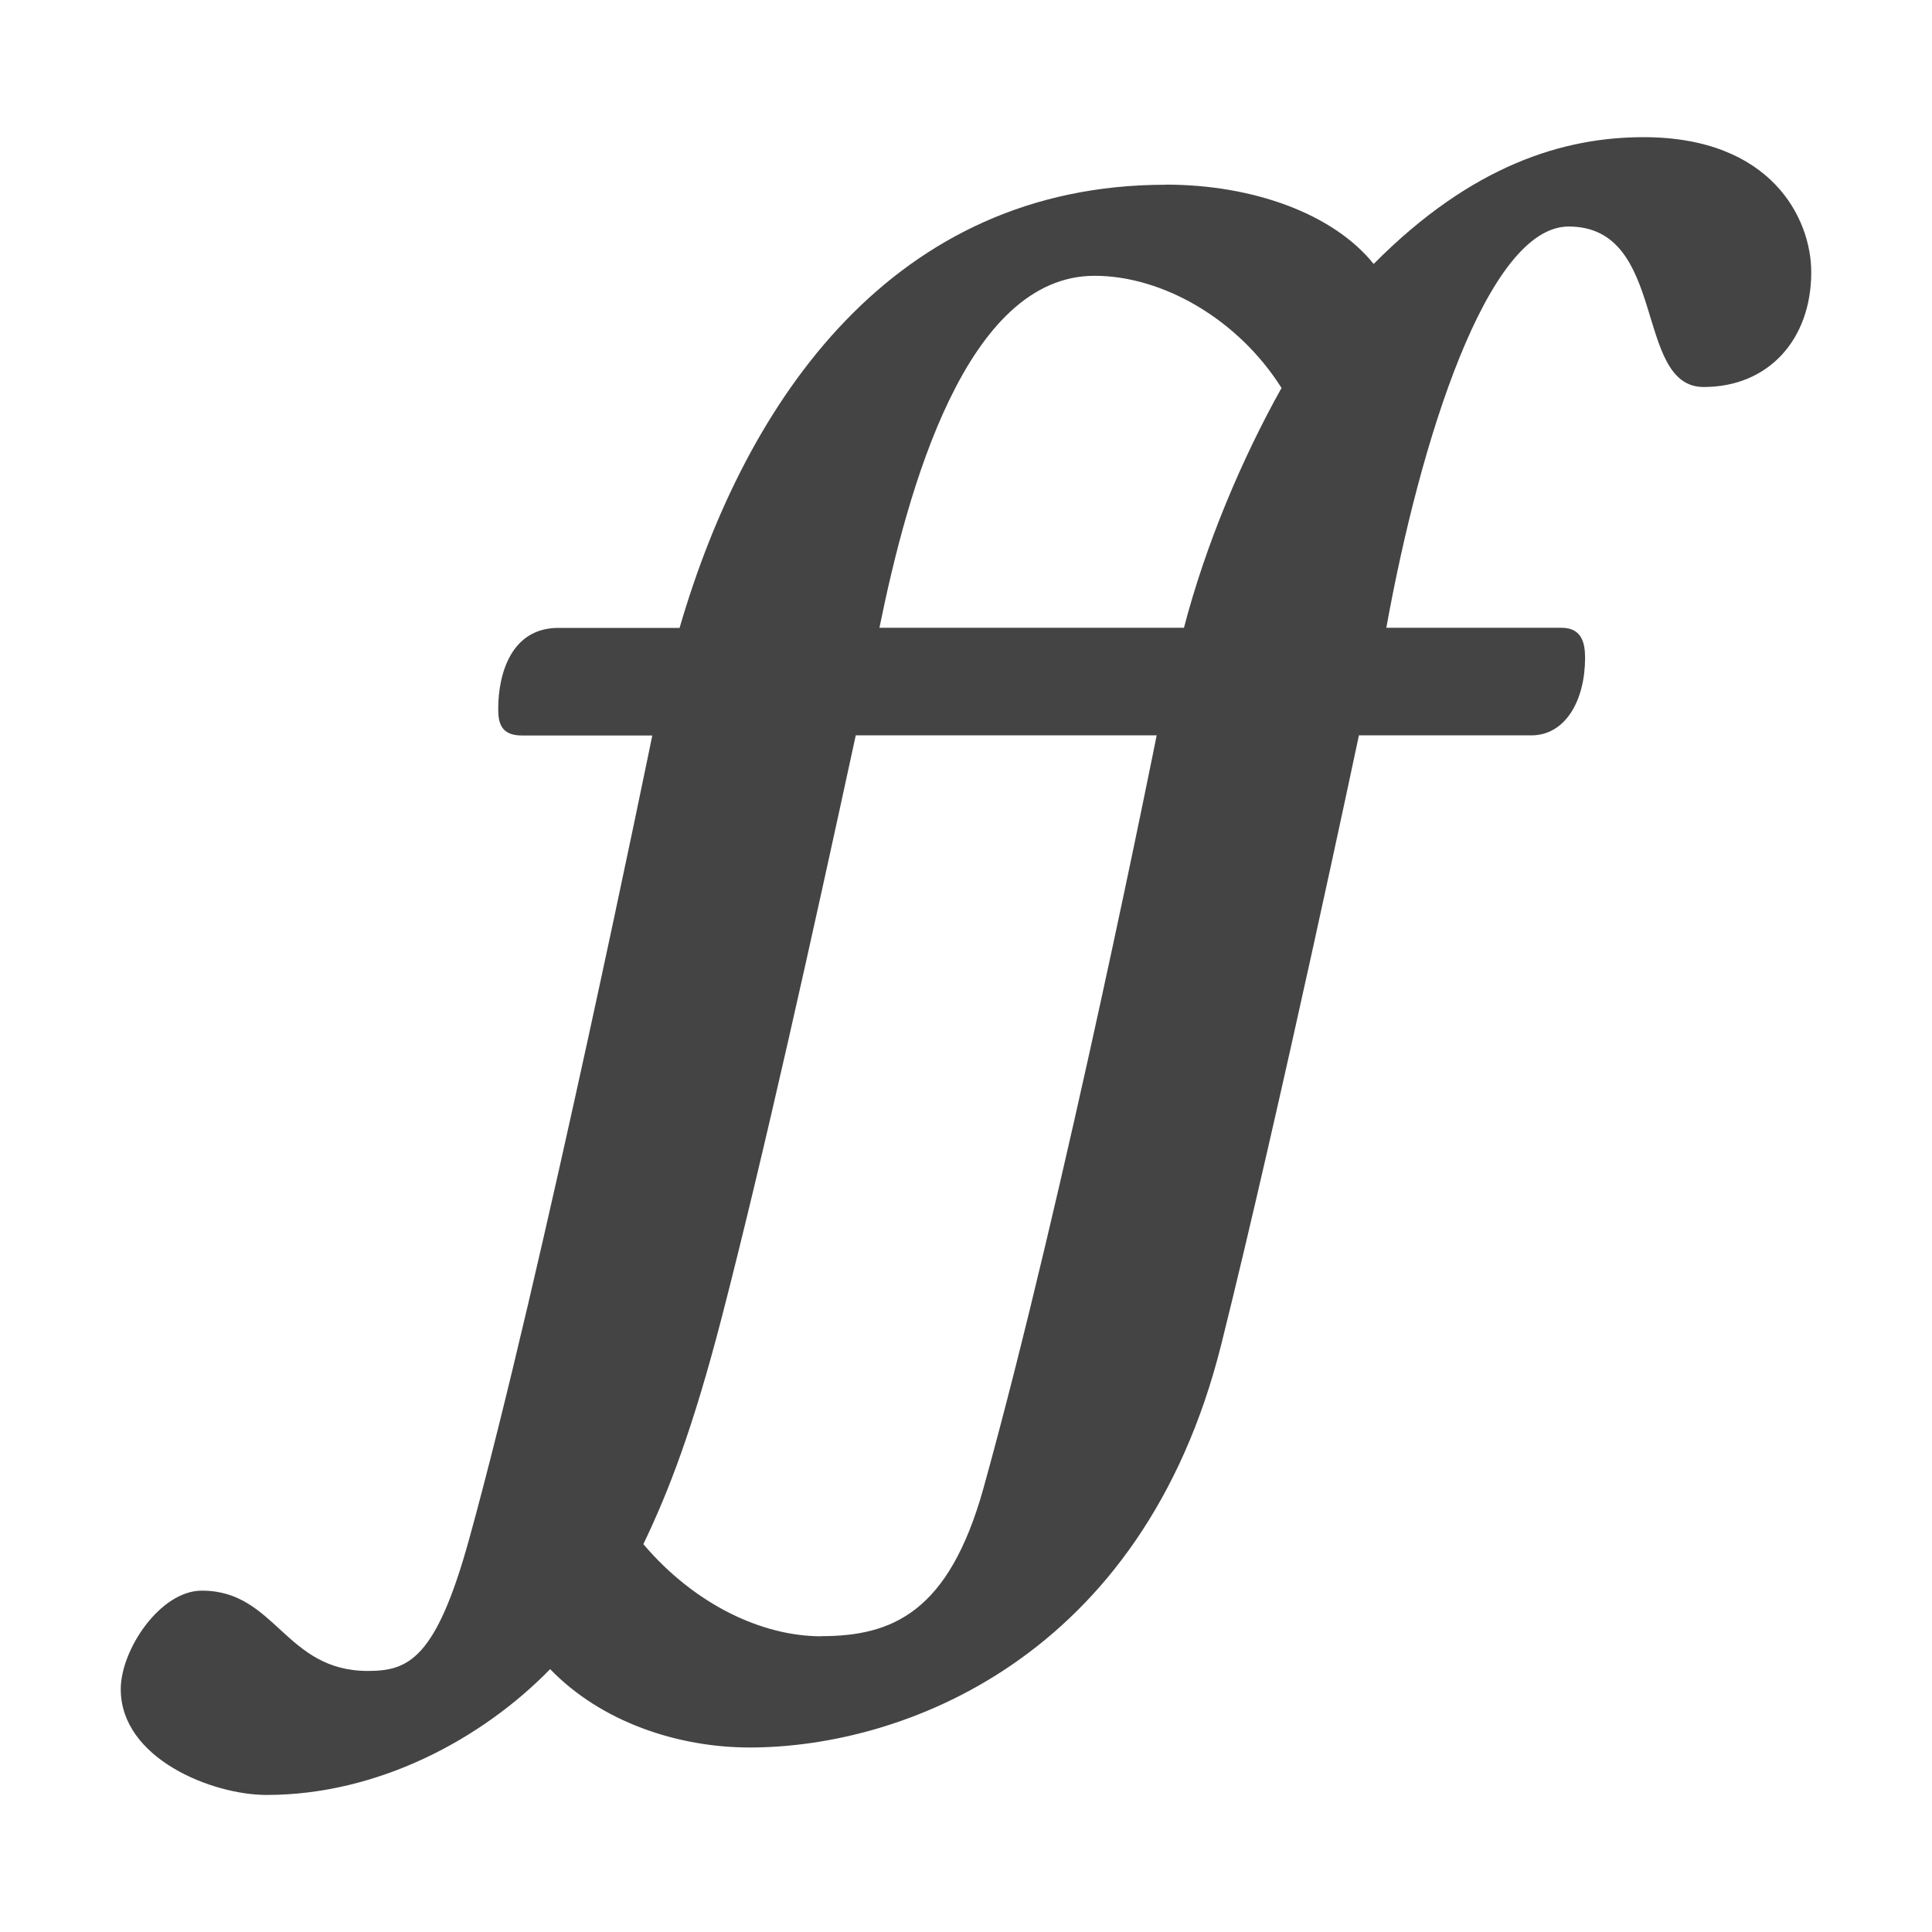
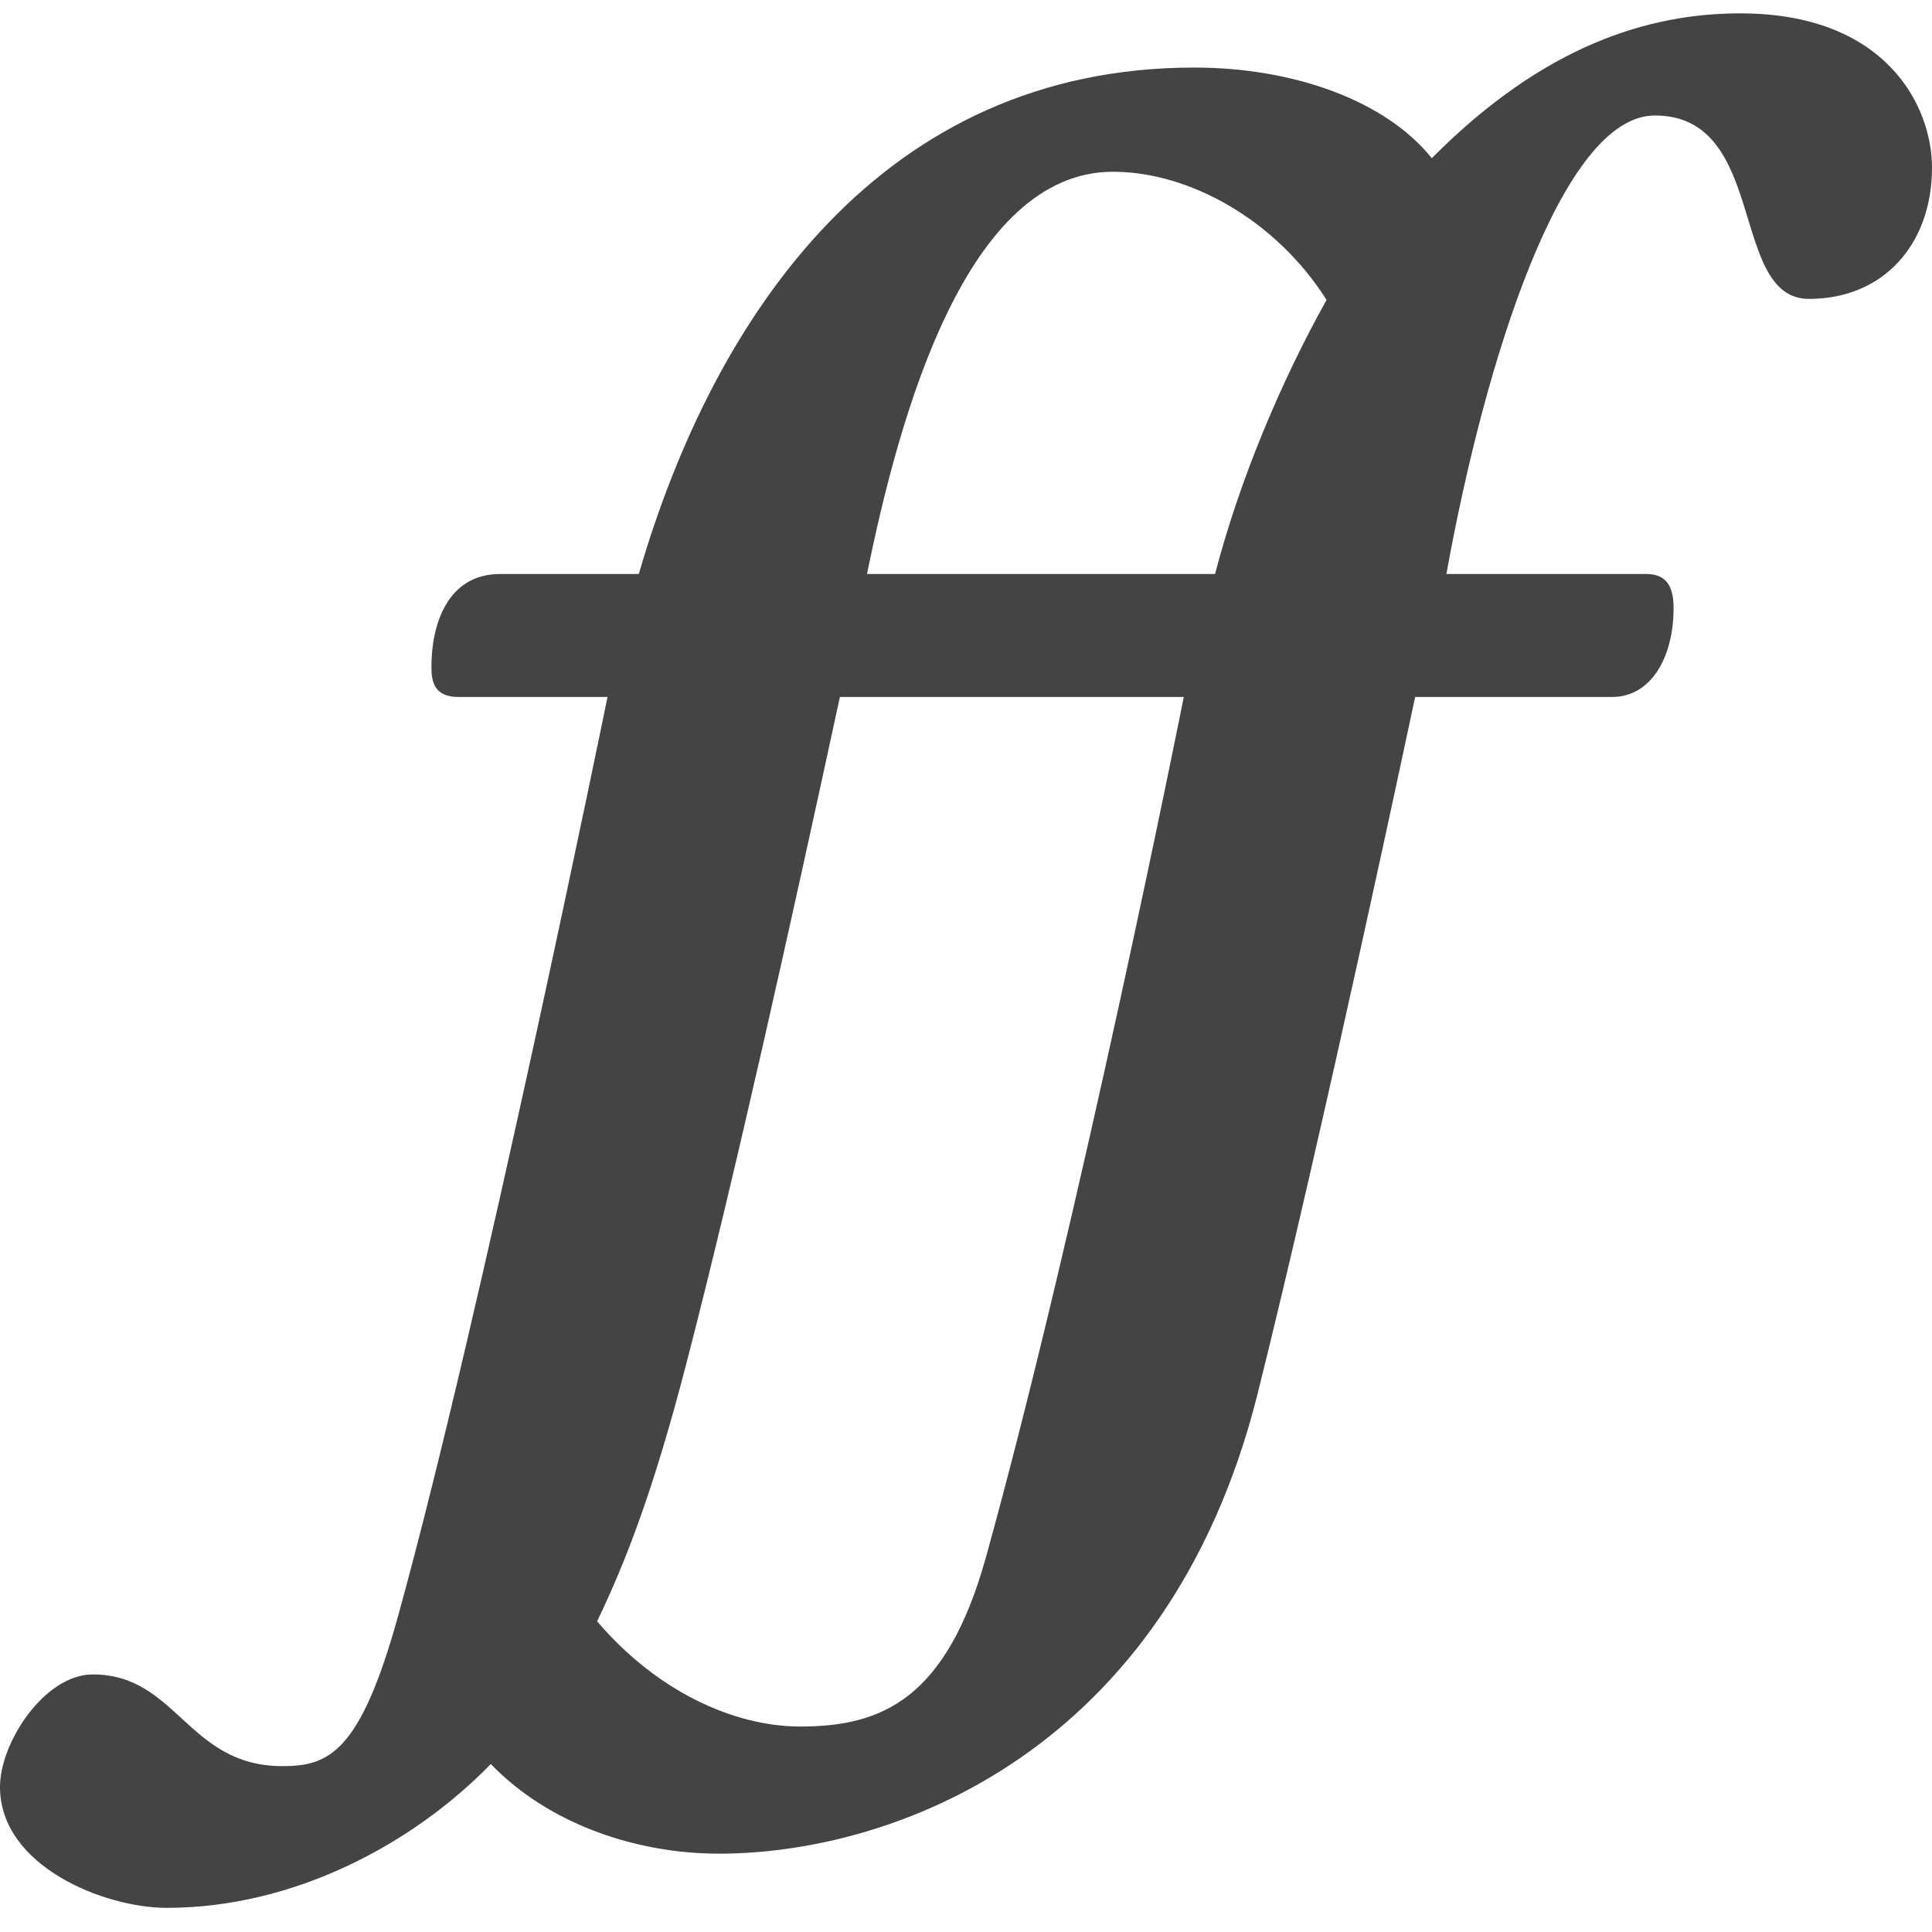
<svg xmlns="http://www.w3.org/2000/svg" height="16" width="16">
-   <path d="m9.654 1.529c.725 0 1.389.242 1.722.657.816-.823 1.578-1.05 2.235-1.05 1.057 0 1.389.672 1.389 1.118 0 .559-.355.951-.891.951-.581 0-.294-1.329-1.118-1.329-.672 0-1.231 1.775-1.51 3.323h1.45c.166 0 .196.121.196.249 0 .347-.159.642-.446.642h-1.427s-.656 3.105-1.14 5.044c-.652 2.61-2.65 3.338-3.904 3.338-.597 0-1.231-.211-1.654-.649-.566.581-1.427 1.042-2.348 1.042-.453 0-1.208-.302-1.208-.876 0-.325.325-.816.672-.816.612 0 .687.665 1.374.665.332 0 .563-.092.838-1.087.604-2.182 1.518-6.66 1.518-6.66h-1.08c-.174 0-.196-.106-.196-.219 0-.302.113-.672.498-.672h1.004c.551-1.895 1.775-3.67 4.025-3.67zm-.589.755c-1.065 0-1.548 1.767-1.782 2.915h2.522c.181-.695.483-1.405.808-1.986-.362-.574-.989-.929-1.548-.929zm-2.265 11.266c.589 0 1.057-.196 1.344-1.223.68-2.447 1.435-6.237 1.435-6.237h-2.492c-.362 1.671-.761 3.472-1.111 4.825-.239.921-.439 1.438-.648 1.873.43.506.989.763 1.472.763z" fill="#444" fill-opacity=".994" fill-rule="evenodd" stroke-width=".008" />
+   <path clip-rule="evenodd" d="m822 1290c96 0 184-32 228-87 108 109 209 139 296 139 140 0 184-89 184-148 0-74-47-126-118-126-77 0-39 176-148 176-89 0-163-235-200-440h192c22 0 26-16 26-33 0-46-21-85-59-85h-189s-86.882-411.191-151-668c-86.299-345.65-351-442-517-442-79 0-163 28-219 86-75-77-189-138-311-138-60 0-160 40-160 116 0 43 43 108 89 108 81 0 91-88 182-88 44 0 74.498 12.138 111 144 80 289 201 882 201 882h-143c-23 0-26 14-26 29 0 40 15 89 66 89h133c73 251 235 486 533 486zm-78-100c-141 0-205-234-236-386h334c24 92 64 186 107 263-48 76-131 123-205 123zm-300-1492c78 0 140 26 178 162 90 324 190 826 190 826h-330c-47.925-221.271-100.754-459.795-147.182-639-31.593-121.948-58.114-190.428-85.818-248 57-67 131-101 195-101z" fill="#444444" stroke-linejoin="round" stroke-miterlimit="1.414" transform="matrix(.00862999 0 0 -.00862999 2.796117 11.69213)" />
</svg>
